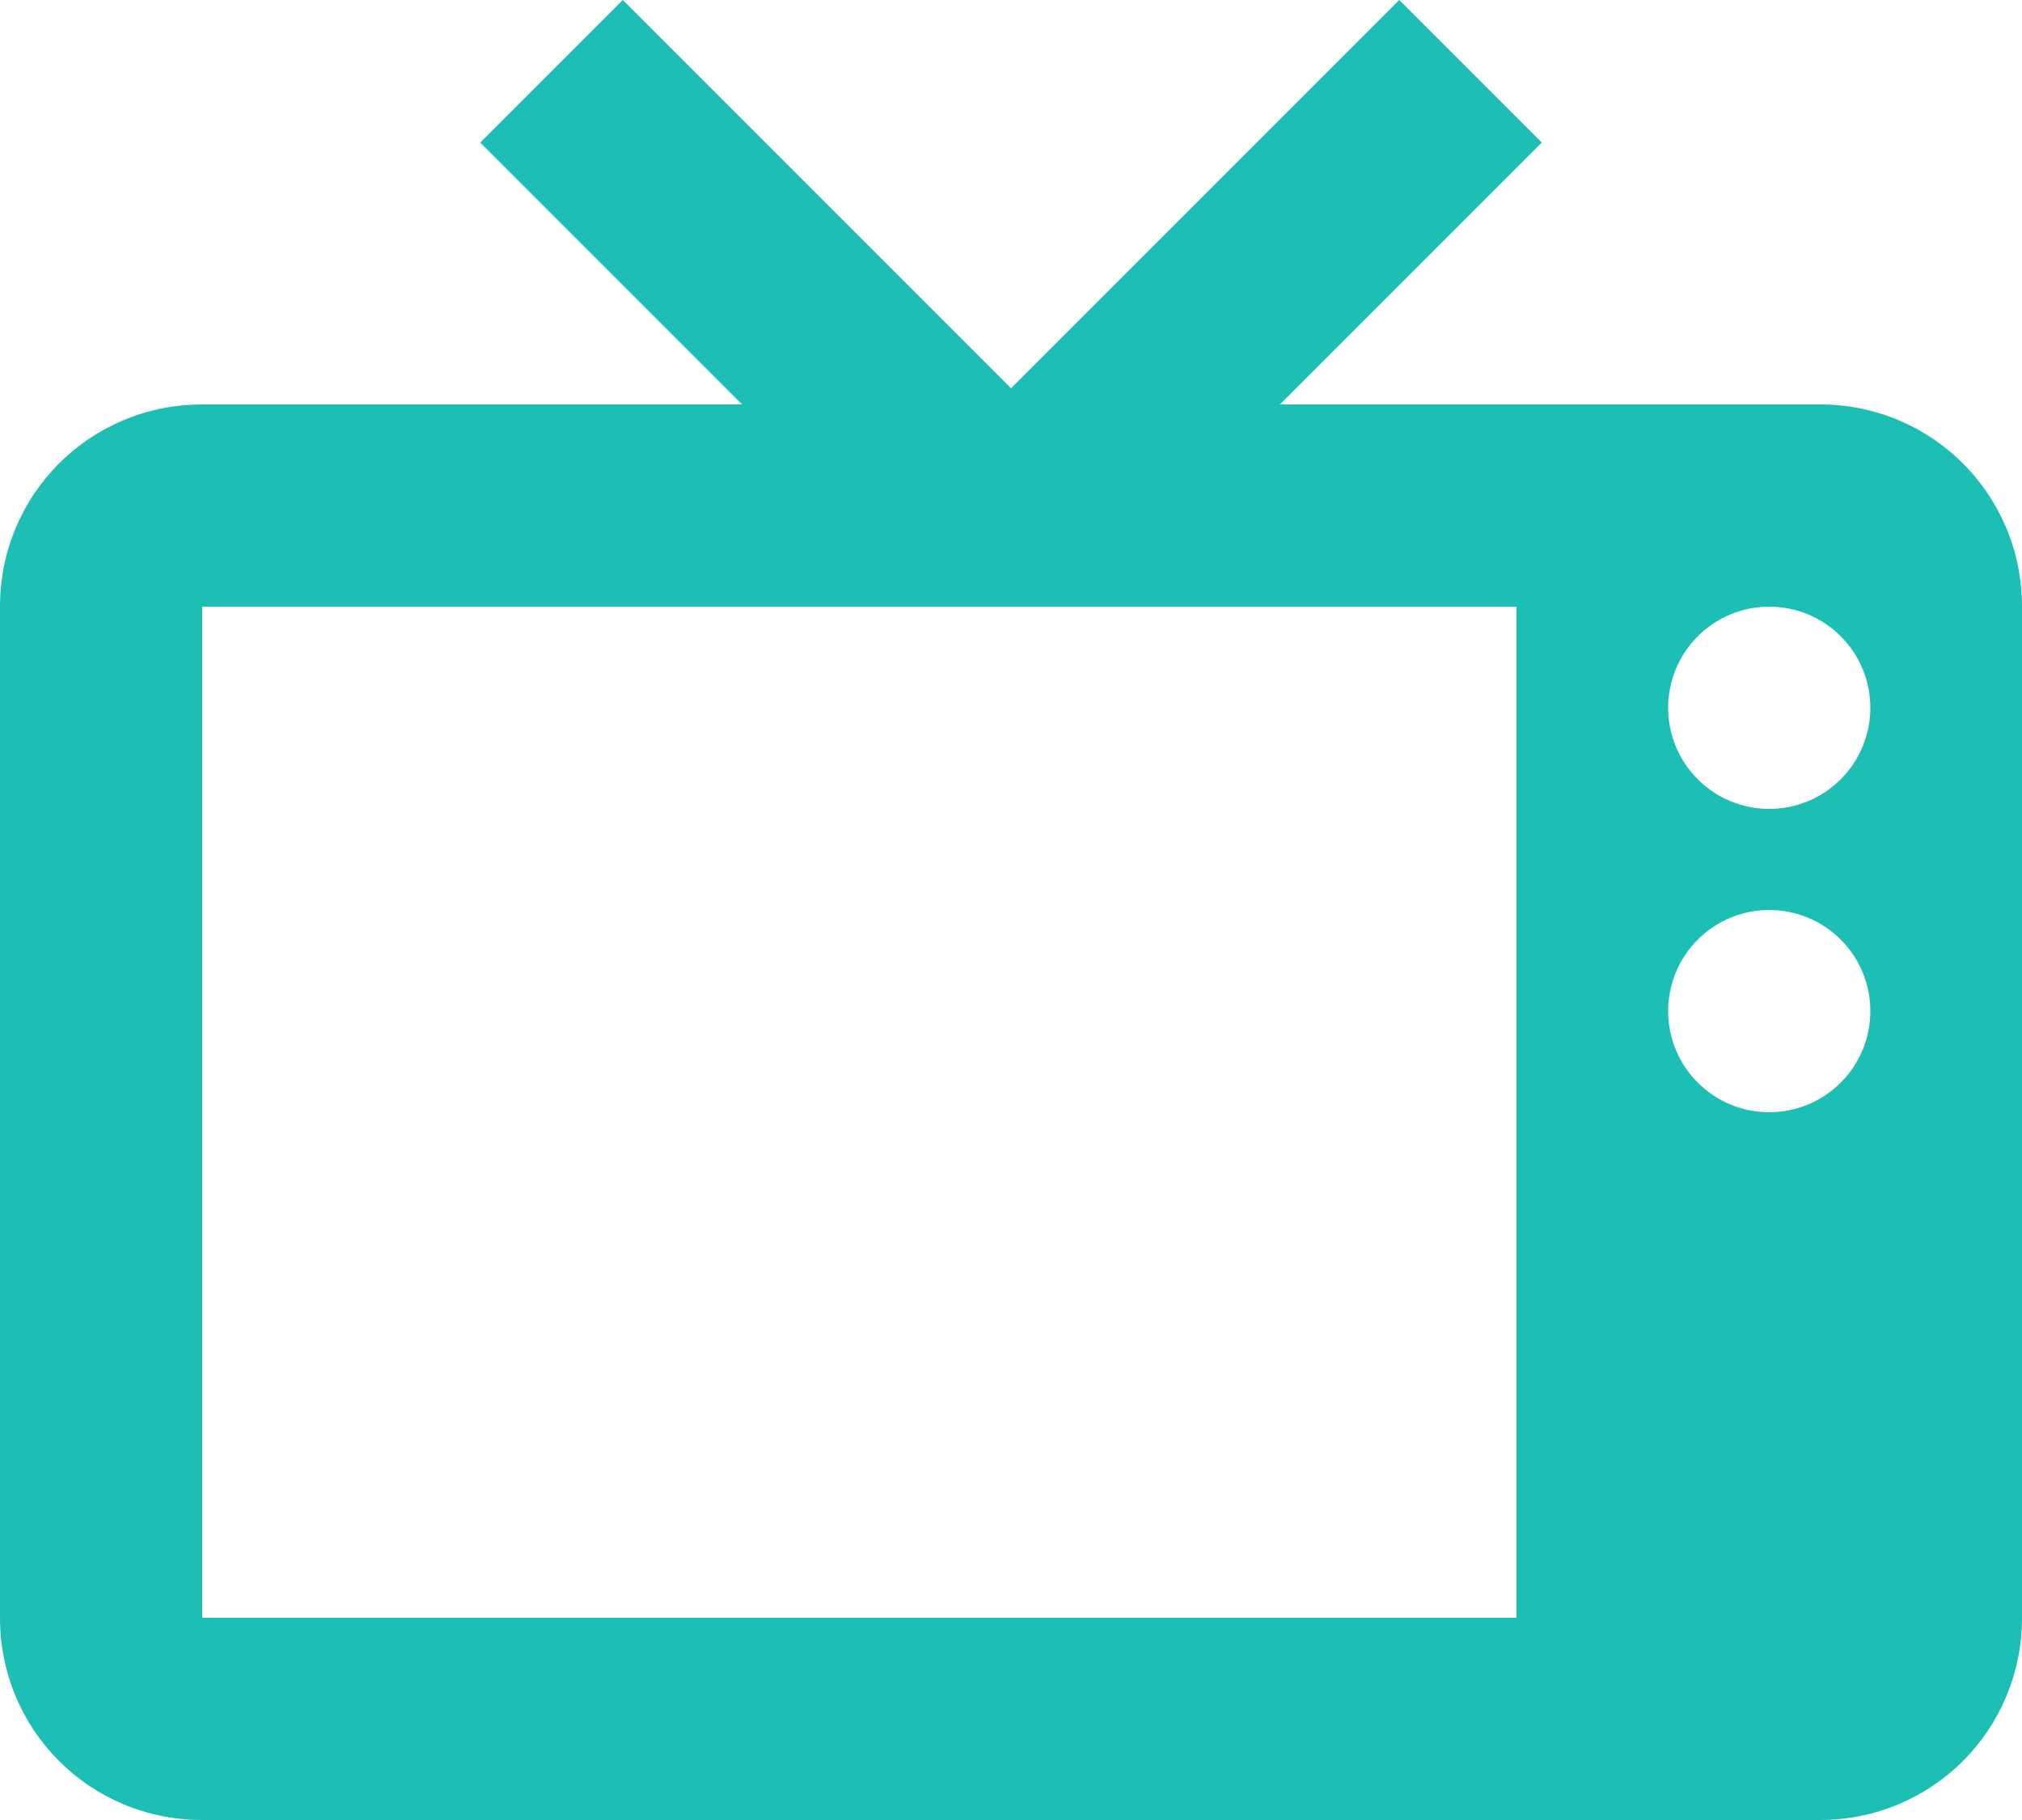
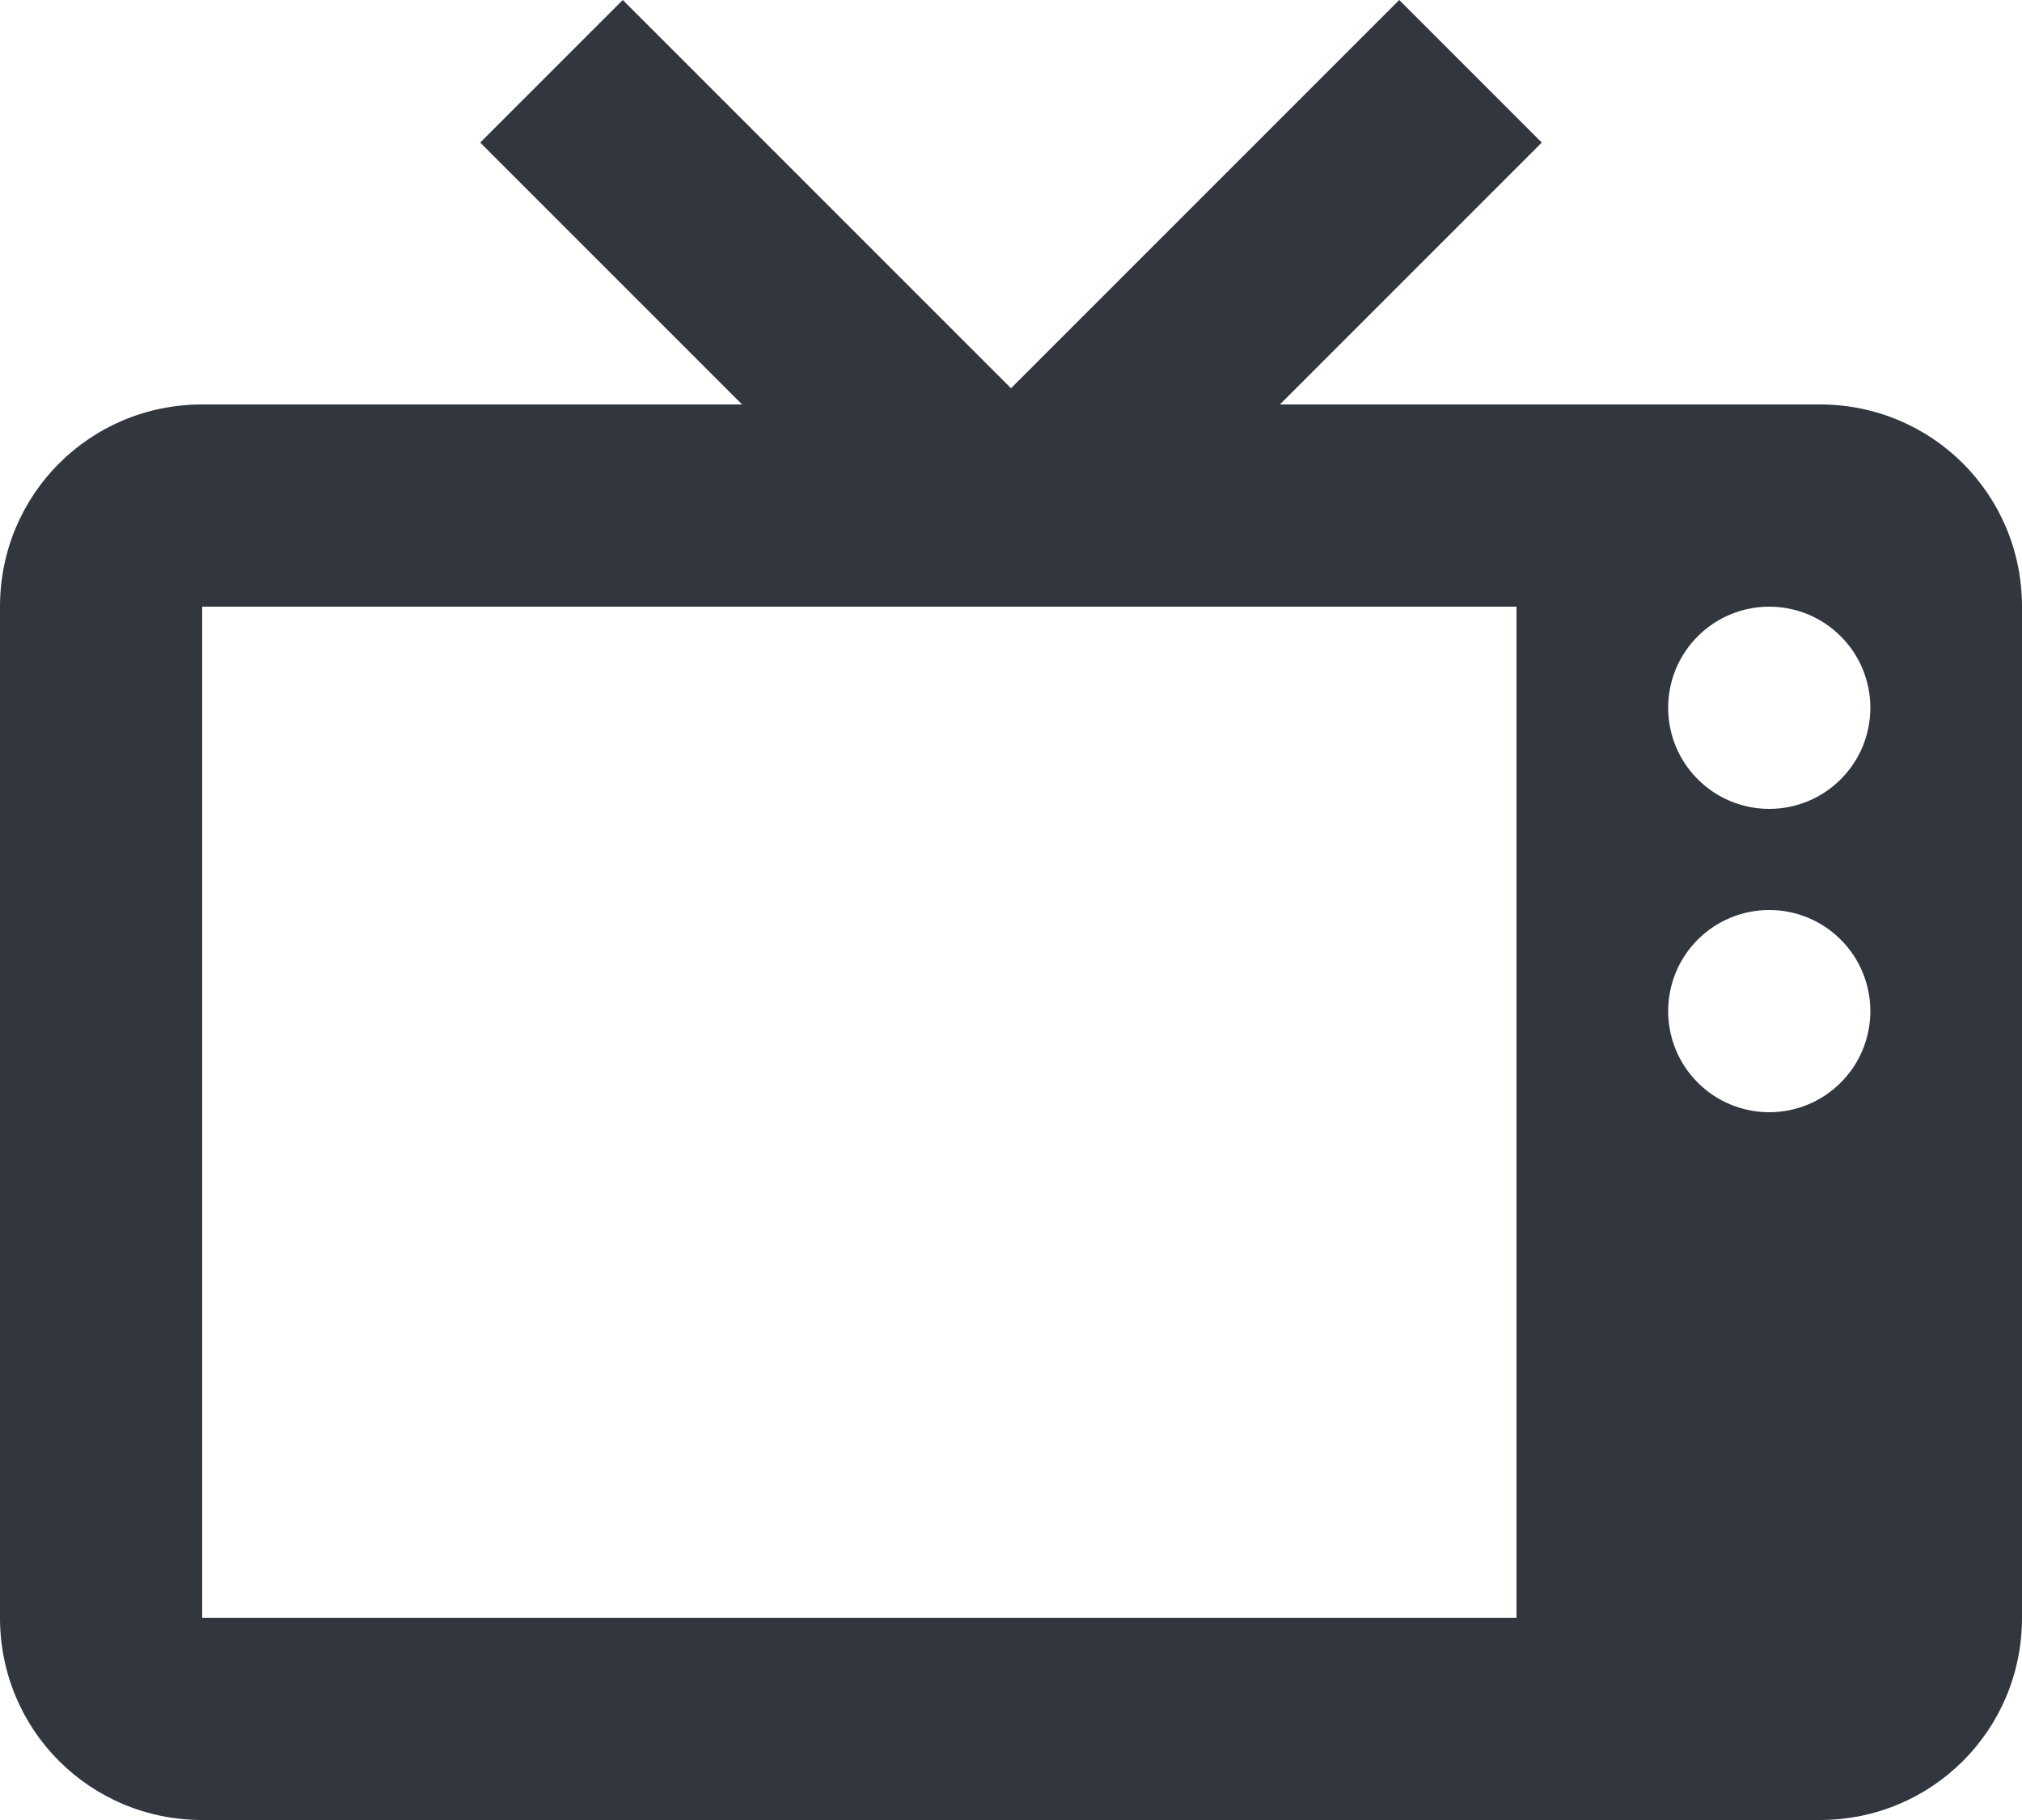
<svg xmlns="http://www.w3.org/2000/svg" width="20" height="18" viewBox="0 0 20 18" fill="none">
-   <path d="M6.16 0L4.75 1.41L7.34 4H2C0.89 4 0 4.89 0 6V16C0 17.11 0.89 18 2 18H18C19.11 18 20 17.11 20 16V6C20 4.89 19.11 4 18 4H12.66L15.25 1.41L13.84 0L10 3.84L6.16 0ZM2 6H15V16H2V6ZM17.5 6C17.765 6 18.02 6.105 18.207 6.293C18.395 6.48 18.5 6.735 18.5 7C18.5 7.265 18.395 7.52 18.207 7.707C18.02 7.895 17.765 8 17.5 8C17.235 8 16.98 7.895 16.793 7.707C16.605 7.52 16.5 7.265 16.5 7C16.5 6.735 16.605 6.48 16.793 6.293C16.98 6.105 17.235 6 17.5 6ZM17.5 9C17.765 9 18.02 9.105 18.207 9.293C18.395 9.48 18.5 9.735 18.5 10C18.5 10.265 18.395 10.52 18.207 10.707C18.02 10.895 17.765 11 17.5 11C17.235 11 16.98 10.895 16.793 10.707C16.605 10.52 16.5 10.265 16.5 10C16.5 9.735 16.605 9.48 16.793 9.293C16.98 9.105 17.235 9 17.5 9Z" fill="#1DBEB4" />
+   <path d="M6.16 0L4.75 1.41L7.34 4H2C0.89 4 0 4.89 0 6V16C0 17.11 0.89 18 2 18H18C19.11 18 20 17.11 20 16V6C20 4.89 19.11 4 18 4H12.66L15.25 1.41L13.84 0L10 3.84L6.16 0ZM2 6H15V16H2V6ZM17.5 6C17.765 6 18.02 6.105 18.207 6.293C18.395 6.48 18.5 6.735 18.5 7C18.5 7.265 18.395 7.52 18.207 7.707C18.02 7.895 17.765 8 17.5 8C17.235 8 16.98 7.895 16.793 7.707C16.605 7.52 16.5 7.265 16.5 7C16.5 6.735 16.605 6.48 16.793 6.293C16.98 6.105 17.235 6 17.5 6ZM17.5 9C17.765 9 18.02 9.105 18.207 9.293C18.395 9.48 18.5 9.735 18.5 10C18.5 10.265 18.395 10.52 18.207 10.707C18.02 10.895 17.765 11 17.5 11C17.235 11 16.98 10.895 16.793 10.707C16.605 10.52 16.5 10.265 16.5 10C16.5 9.735 16.605 9.48 16.793 9.293C16.98 9.105 17.235 9 17.5 9Z" fill="#31363F" />
</svg>
